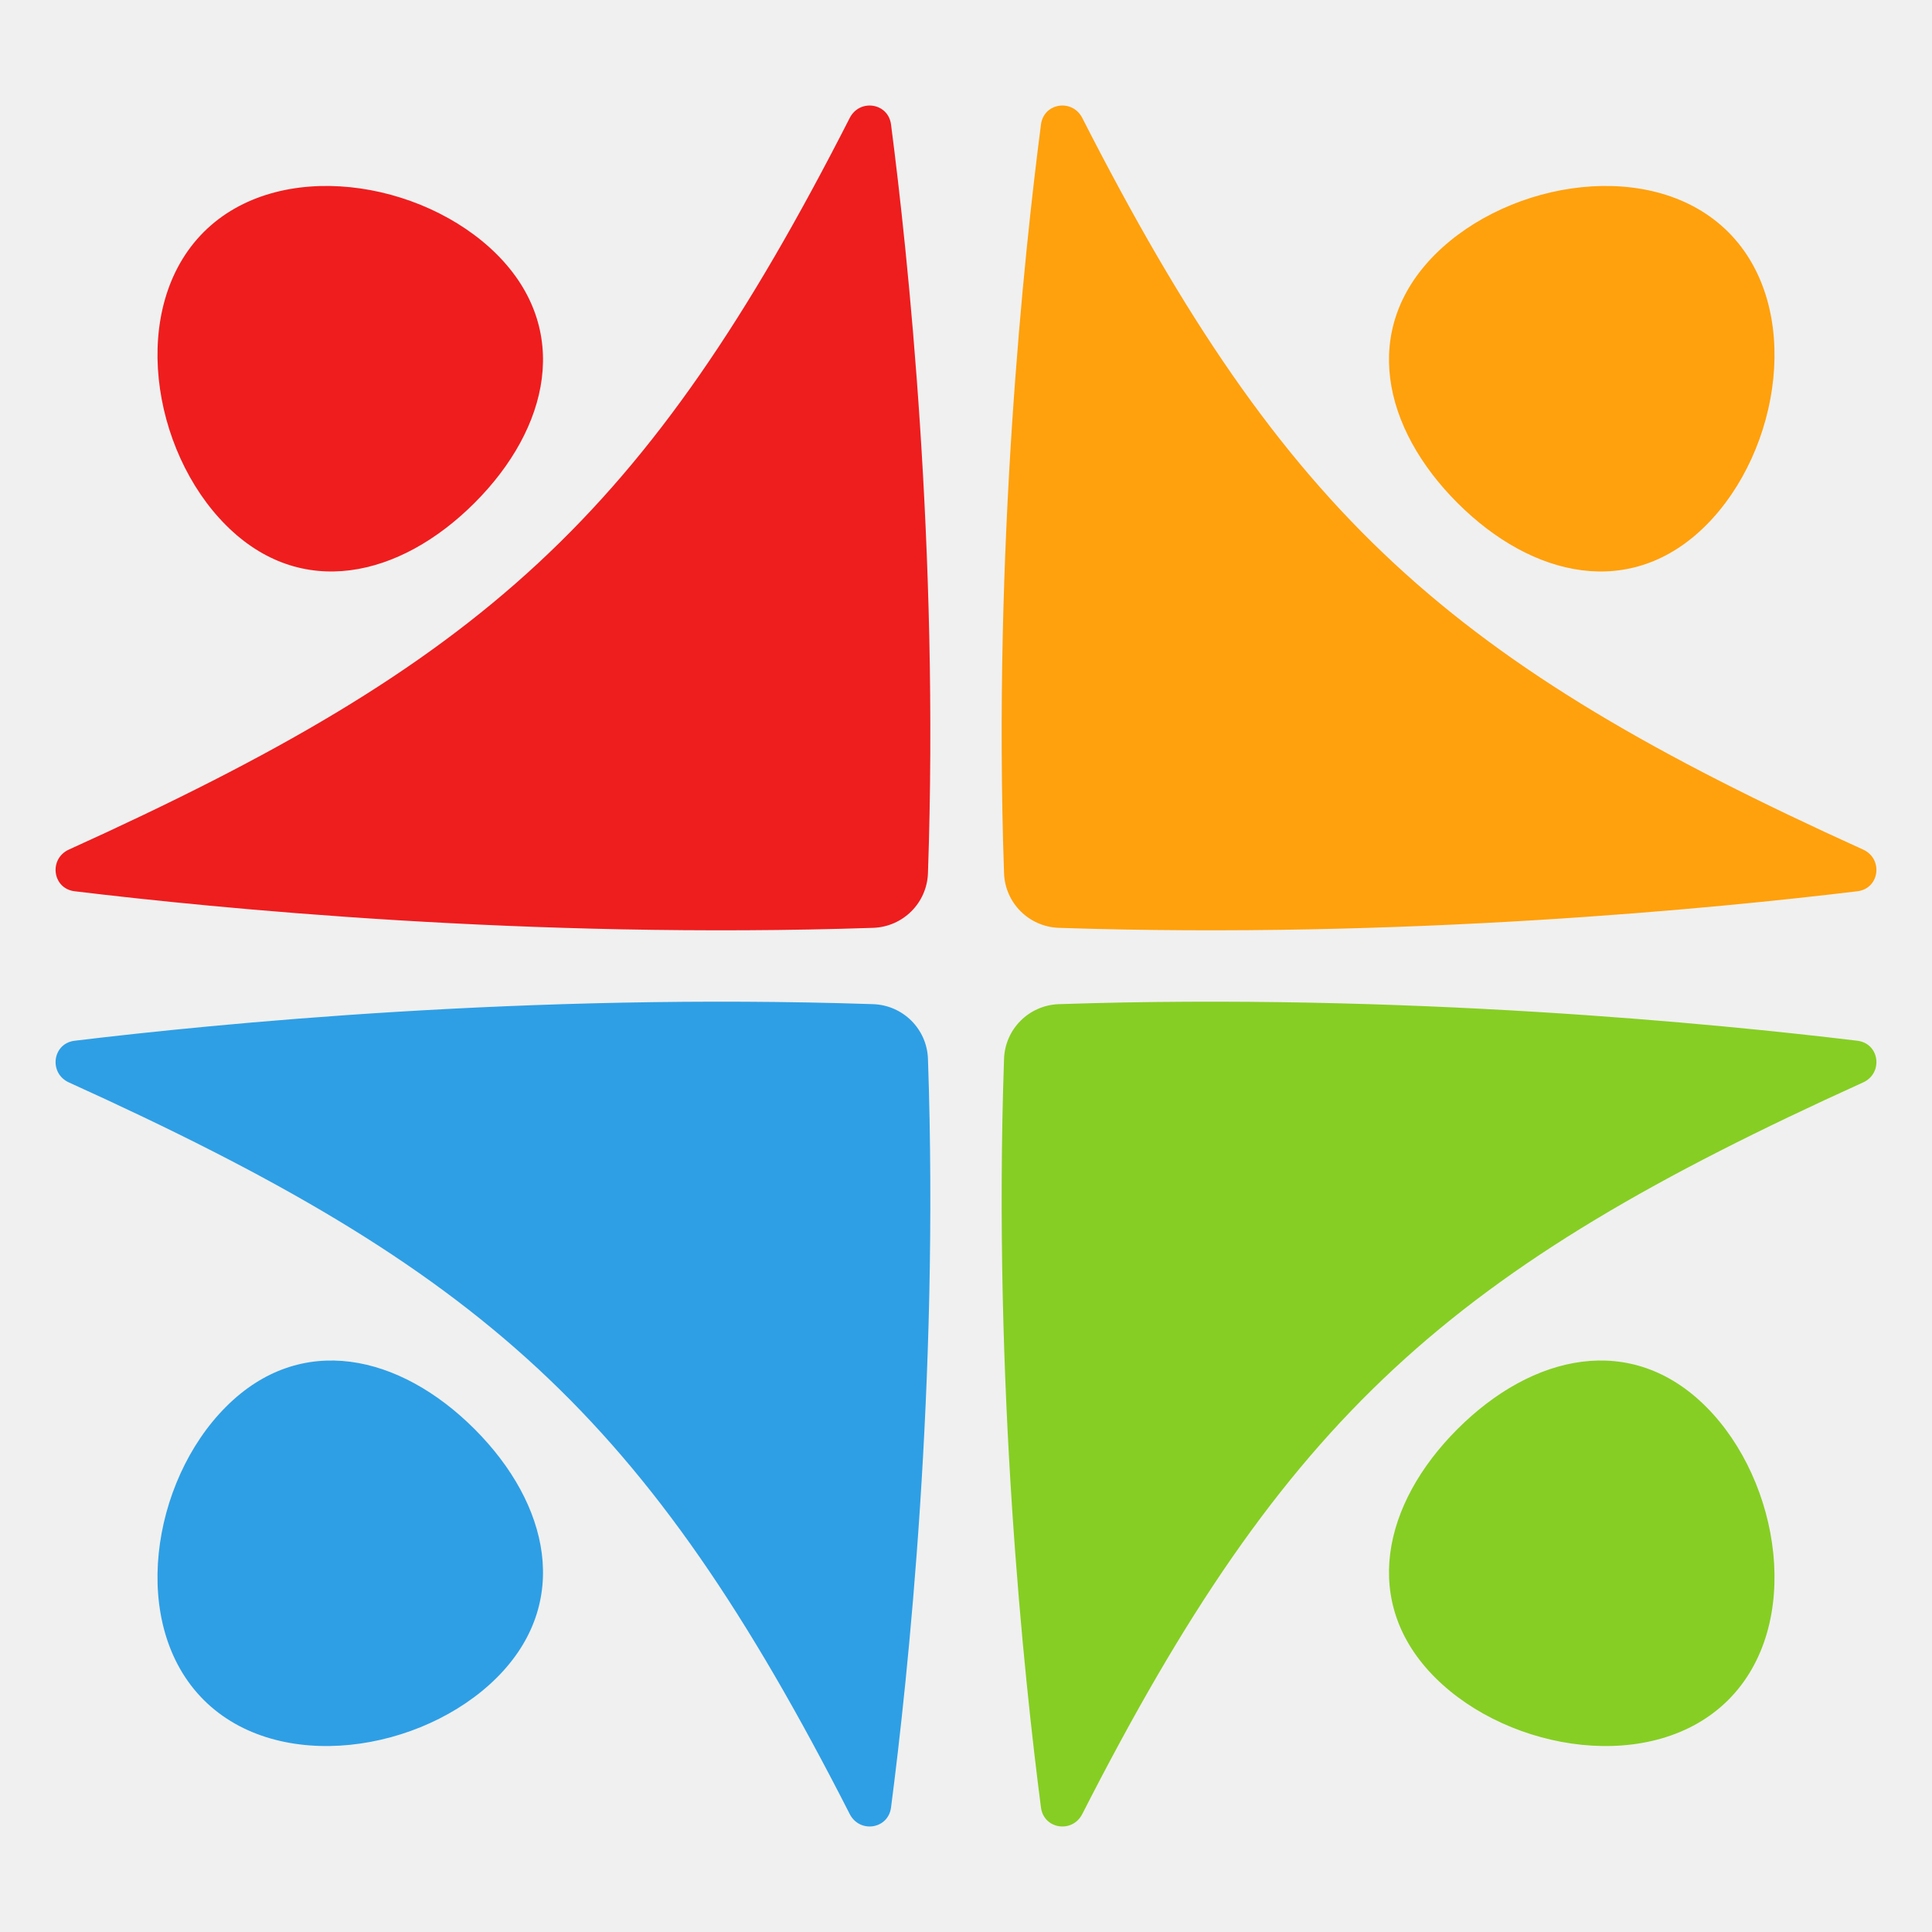
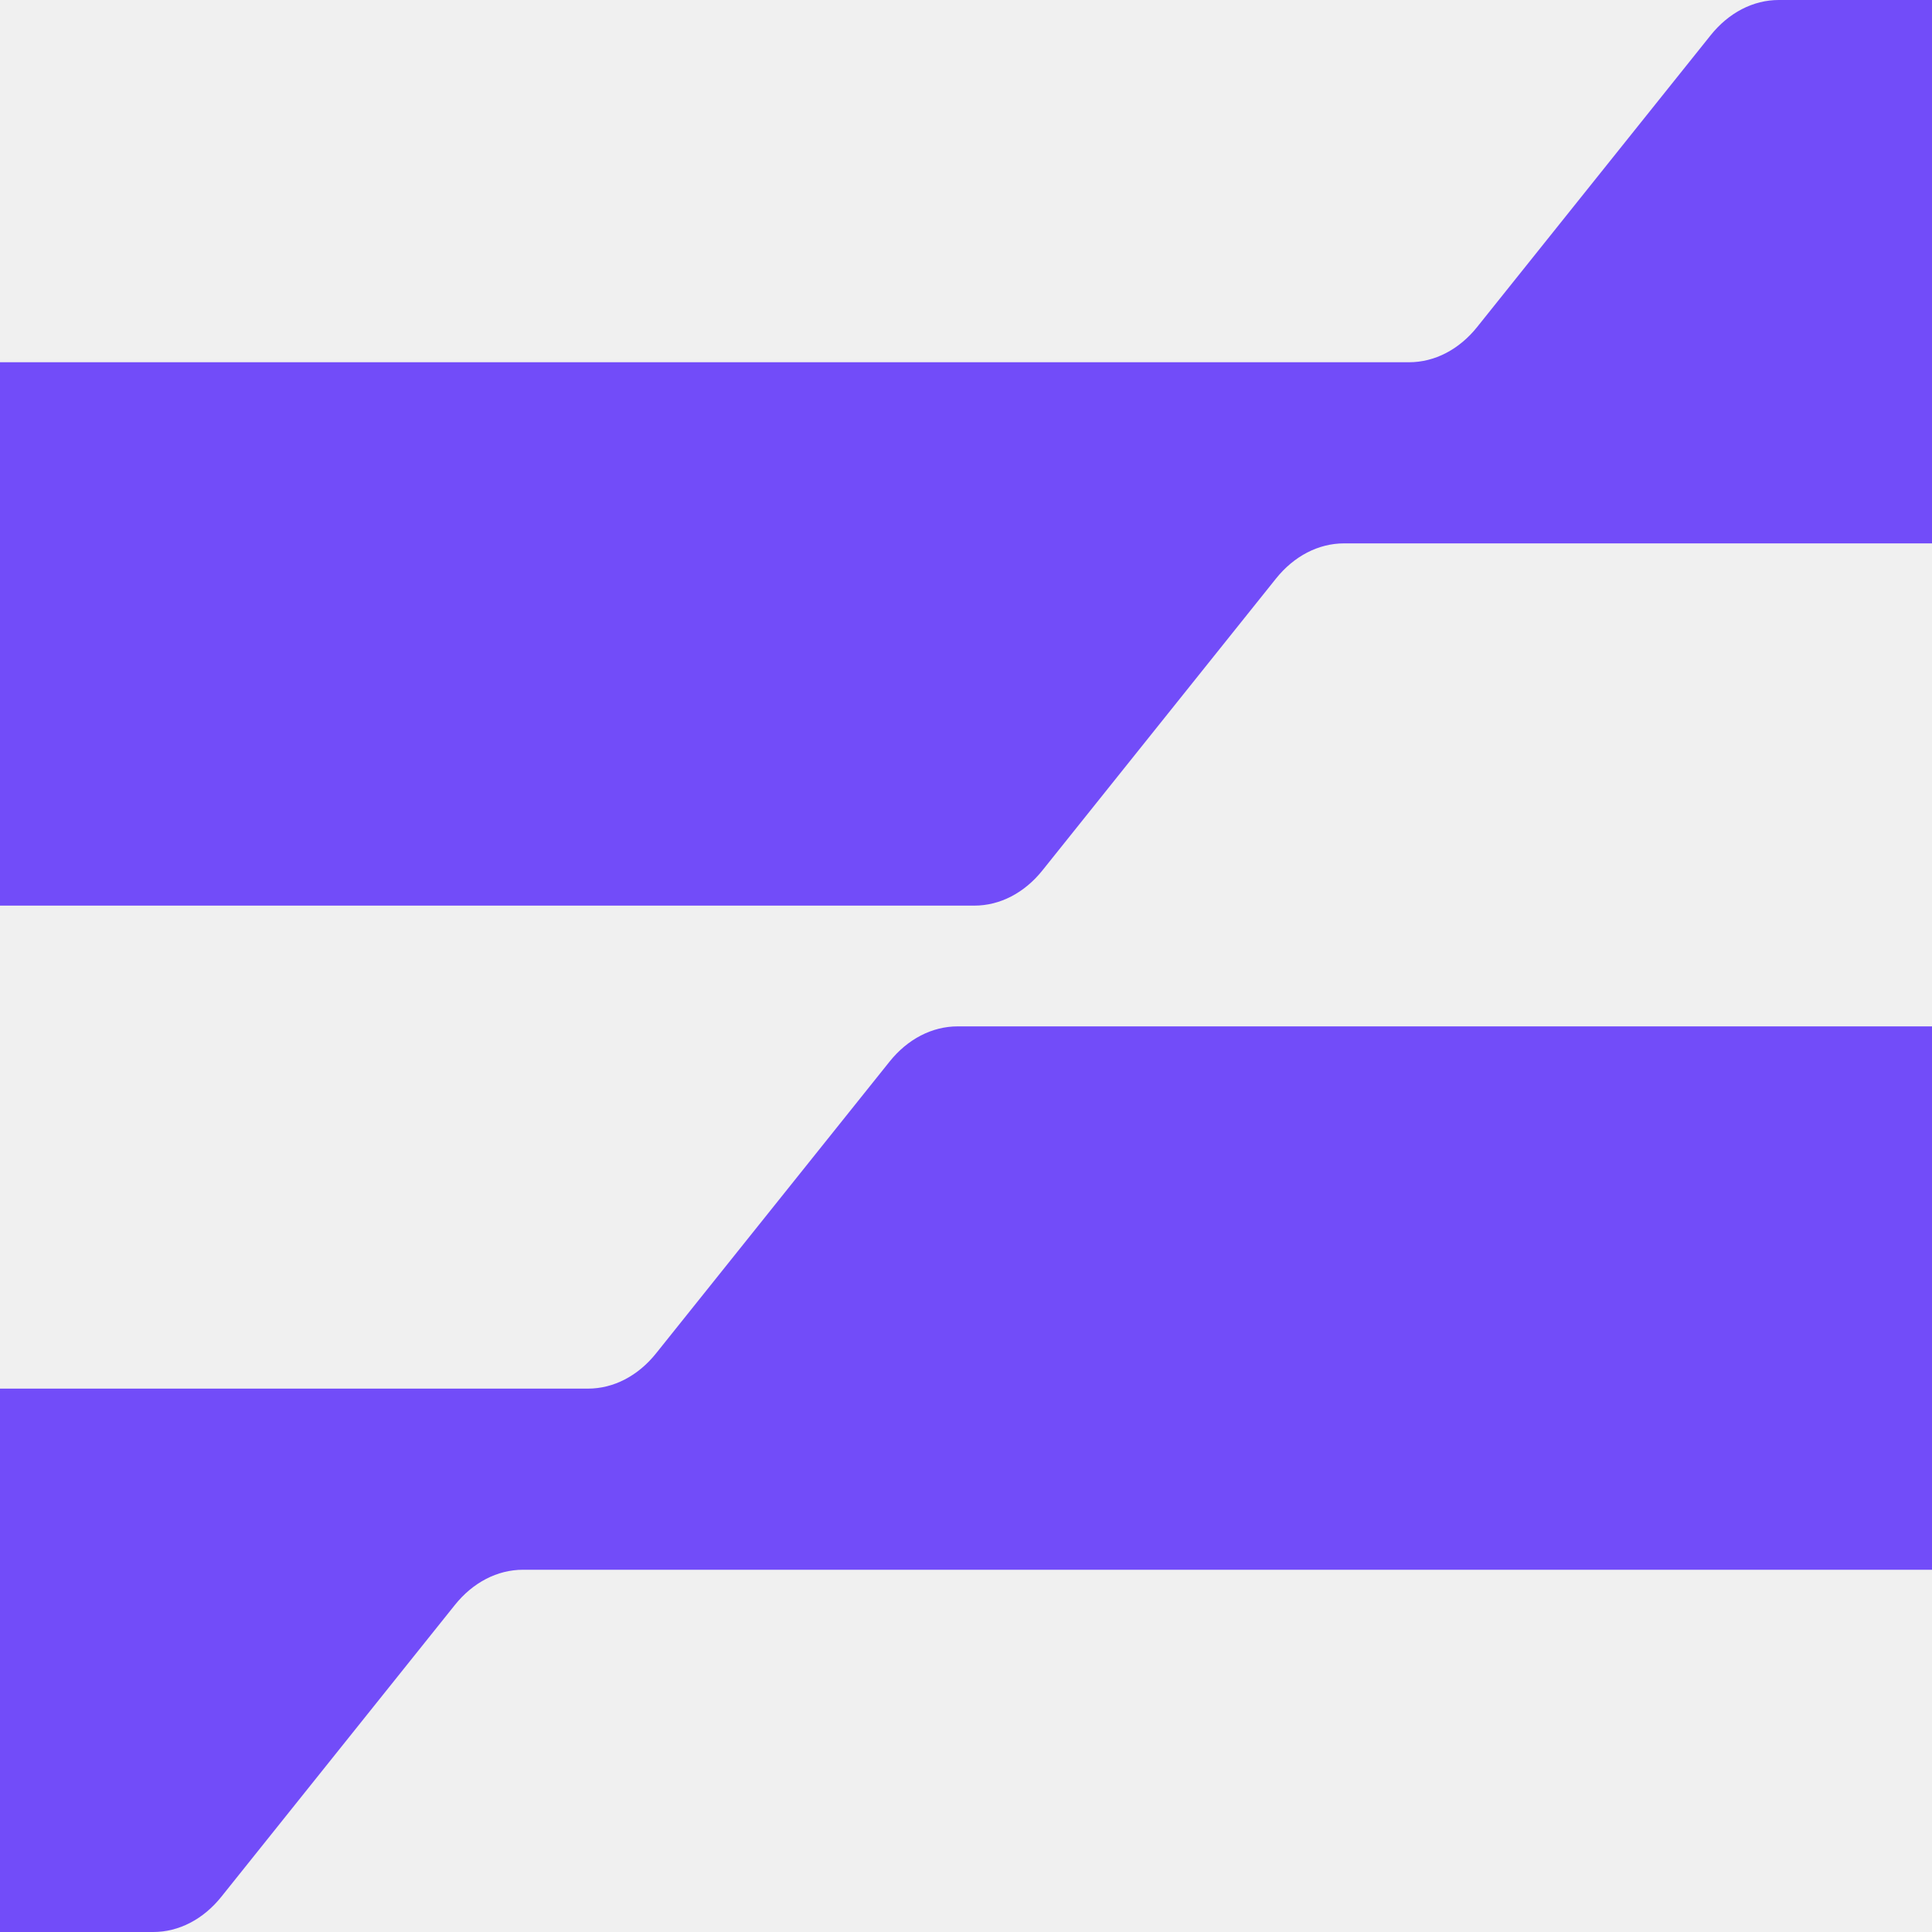
<svg xmlns="http://www.w3.org/2000/svg" width="16" height="16" viewBox="0 0 16 16" fill="none">
-   <g clip-path="url(#clip0_4_21)">
-     <path d="M7.685 7.23C7.778 4.537 7.518 2.1 7.379 1.03C7.355 0.851 7.119 0.816 7.037 0.977C5.349 4.287 3.994 5.484 0.57 7.036C0.402 7.113 0.434 7.359 0.618 7.381C1.776 7.521 4.376 7.779 7.23 7.684C7.478 7.676 7.677 7.478 7.685 7.23Z" fill="#EE1D1E" />
-     <path d="M4.115 2.107C4.734 2.727 4.549 3.546 3.93 4.165C3.31 4.785 2.491 4.97 1.872 4.35C1.252 3.731 1.067 2.542 1.687 1.922C2.306 1.303 3.495 1.488 4.115 2.107Z" fill="#EF1D1E" />
-     <path d="M8.315 7.23C8.222 4.537 8.482 2.1 8.621 1.03C8.645 0.851 8.881 0.816 8.963 0.977C10.651 4.287 12.006 5.484 15.43 7.036C15.598 7.113 15.566 7.359 15.382 7.381C14.224 7.521 11.624 7.779 8.77 7.684C8.522 7.676 8.323 7.478 8.315 7.23Z" fill="#FFA10C" />
-     <path d="M11.885 2.107C11.266 2.727 11.451 3.546 12.07 4.165C12.69 4.785 13.509 4.97 14.129 4.35C14.748 3.731 14.933 2.542 14.313 1.922C13.694 1.303 12.505 1.488 11.885 2.107Z" fill="#FFA10C" />
-     <path d="M7.685 8.77C7.778 11.463 7.518 13.9 7.379 14.97C7.355 15.149 7.119 15.184 7.037 15.023C5.349 11.713 3.994 10.516 0.57 8.964C0.402 8.887 0.434 8.641 0.618 8.619C1.776 8.479 4.376 8.221 7.23 8.316C7.478 8.324 7.677 8.522 7.685 8.77Z" fill="#2E9FE5" />
-     <path d="M4.115 13.893C4.734 13.274 4.549 12.454 3.93 11.835C3.31 11.215 2.491 11.03 1.872 11.65C1.252 12.269 1.067 13.459 1.687 14.078C2.306 14.697 3.495 14.512 4.115 13.893Z" fill="#2E9FE5" />
-     <path d="M8.315 8.77C8.222 11.463 8.482 13.9 8.621 14.97C8.645 15.149 8.881 15.184 8.963 15.023C10.651 11.713 12.006 10.516 15.43 8.964C15.598 8.887 15.566 8.641 15.382 8.619C14.224 8.479 11.624 8.221 8.77 8.316C8.522 8.324 8.323 8.522 8.315 8.77Z" fill="#86CE23" />
-     <path d="M11.885 13.893C11.266 13.274 11.451 12.454 12.07 11.835C12.69 11.215 13.509 11.03 14.129 11.65C14.748 12.269 14.933 13.459 14.313 14.078C13.694 14.697 12.505 14.512 11.885 13.893Z" fill="#86CE24" />
-   </g>
-   <defs>
-     <clipPath id="clip0_4_21">
-       <rect width="16" height="16" fill="white" />
-     </clipPath>
-   </defs>
+   <path d="M0 16V11.5H4.869C5.081 11.5 5.284 11.395 5.434 11.207L7.366 8.793C7.516 8.605 7.719 8.5 7.931 8.5H16V13H4.331C4.119 13 3.916 13.105 3.766 13.293L1.834 15.707C1.684 15.895 1.481 16 1.269 16H0Z" fill="#724CF9" />
+   <path d="M16 0V4.5H11.131C10.919 4.5 10.716 4.605 10.566 4.793L8.634 7.207C8.484 7.395 8.281 7.5 8.069 7.5H0V3H11.669C11.881 3 12.084 2.895 12.234 2.707L14.166 0.293C14.316 0.105 14.519 0 14.731 0H16Z" fill="#724CF9" />
</svg>
